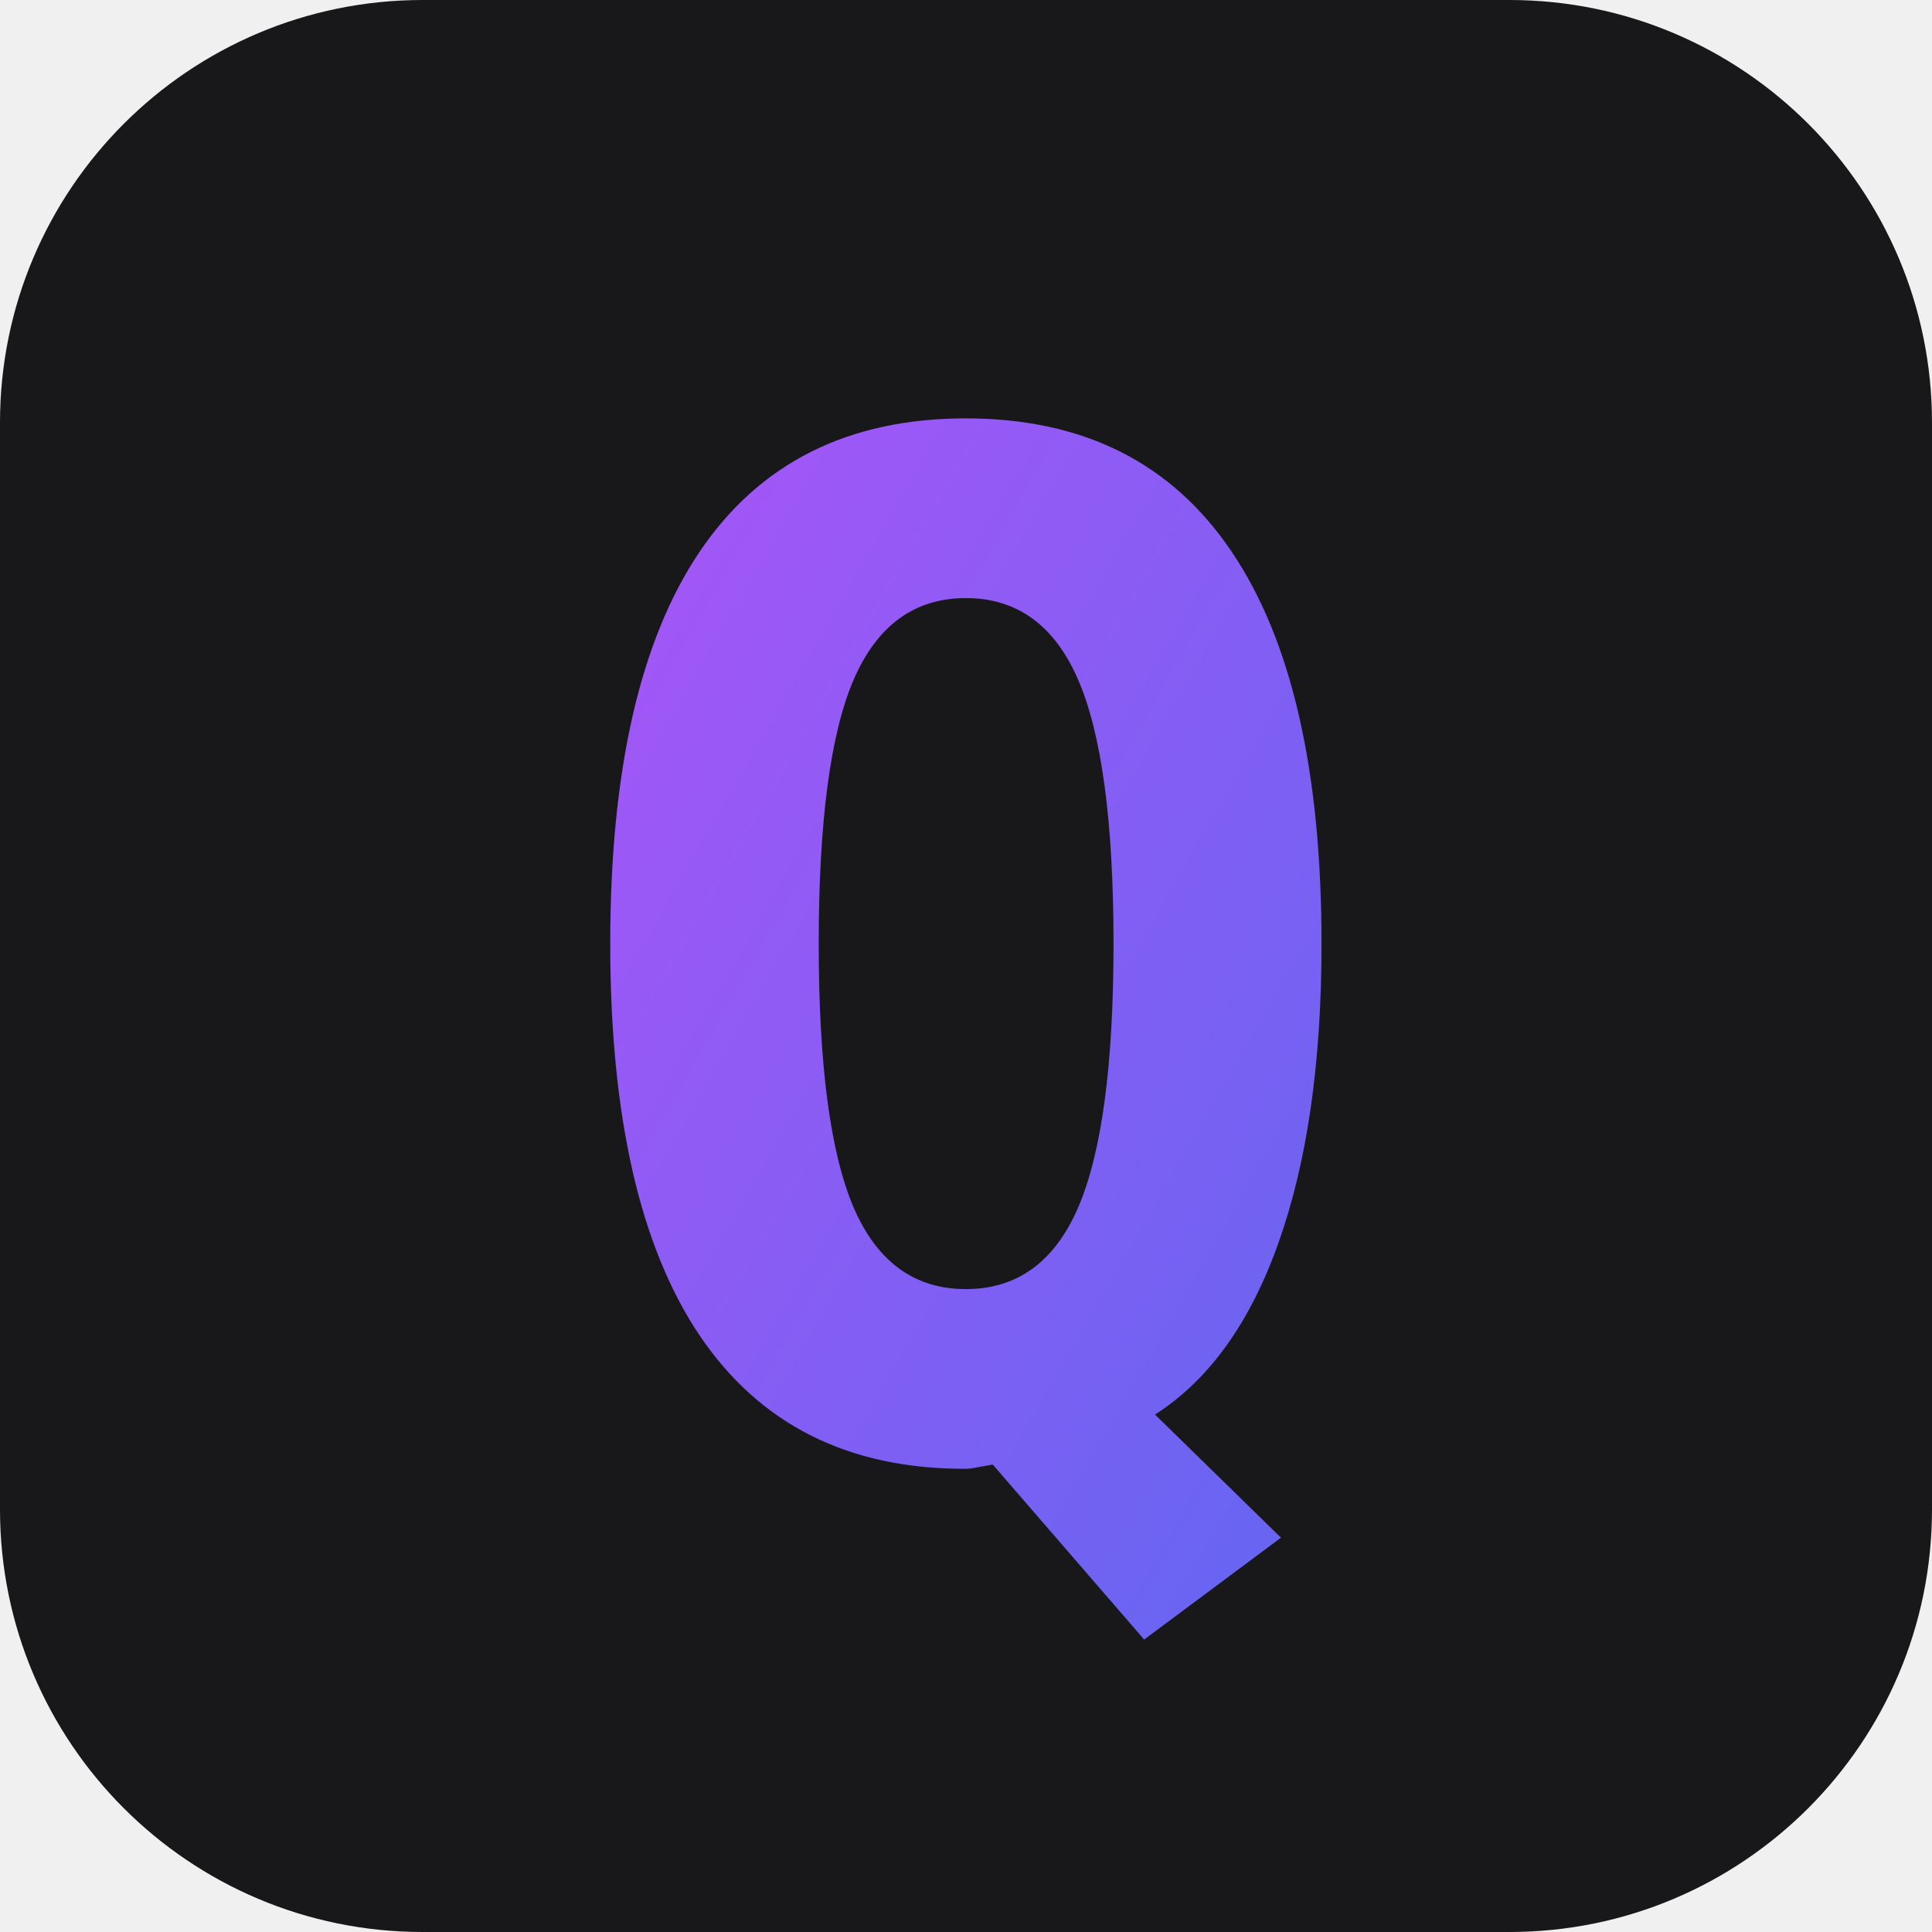
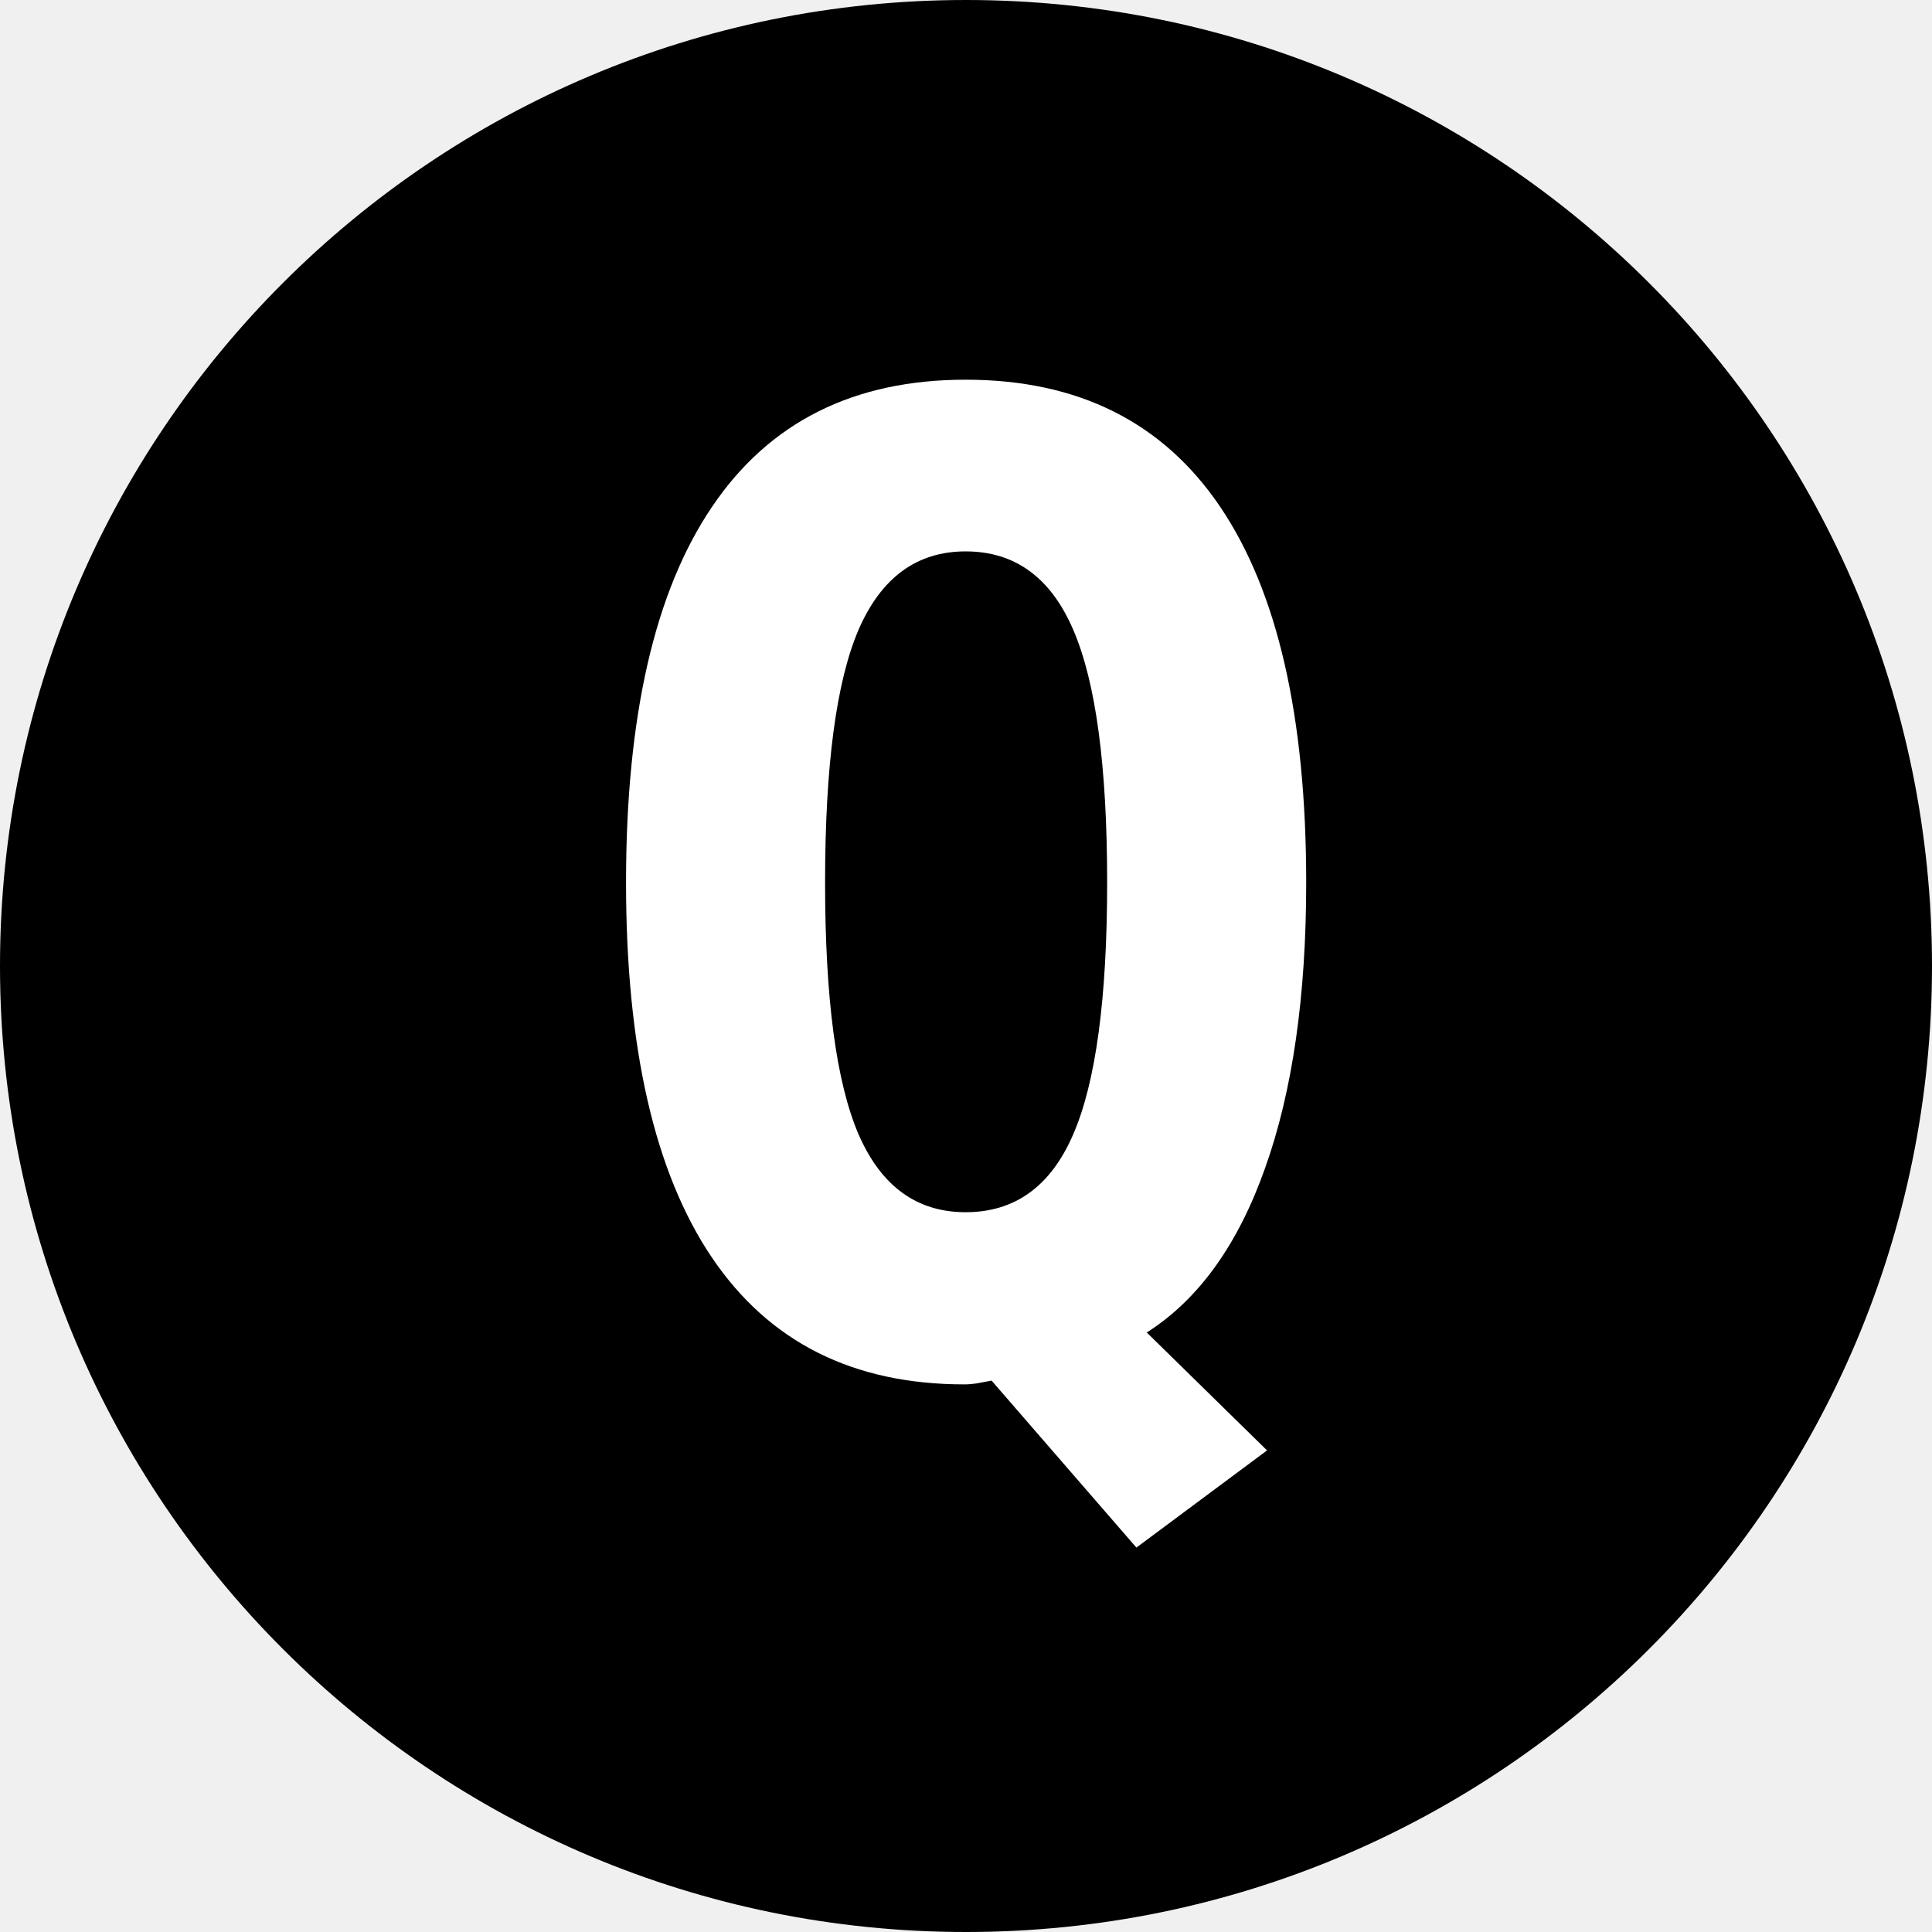
<svg xmlns="http://www.w3.org/2000/svg" viewBox="0 0 64 64">
-   <defs>
-     <linearGradient id="g" x1="0%" y1="0%" x2="100%" y2="100%">
-       <stop offset="0%" stop-color="#a855f7" />
-       <stop offset="100%" stop-color="#6366f1" />
-     </linearGradient>
-   </defs>
-   <rect width="64" height="64" rx="14" fill="#18181b" />
-   <text x="32" y="48" text-anchor="middle" font-family="monospace" font-weight="900" font-size="46" fill="url(#g)">Q</text>
+   <circle cx="32" cy="32" r="32" fill="#000000" />
+   <text x="32" y="30" text-anchor="middle" dominant-baseline="central" font-family="ui-monospace, SFMono-Regular, Menlo, monospace" font-weight="900" font-size="44" fill="#ffffff">Q</text>
</svg>
